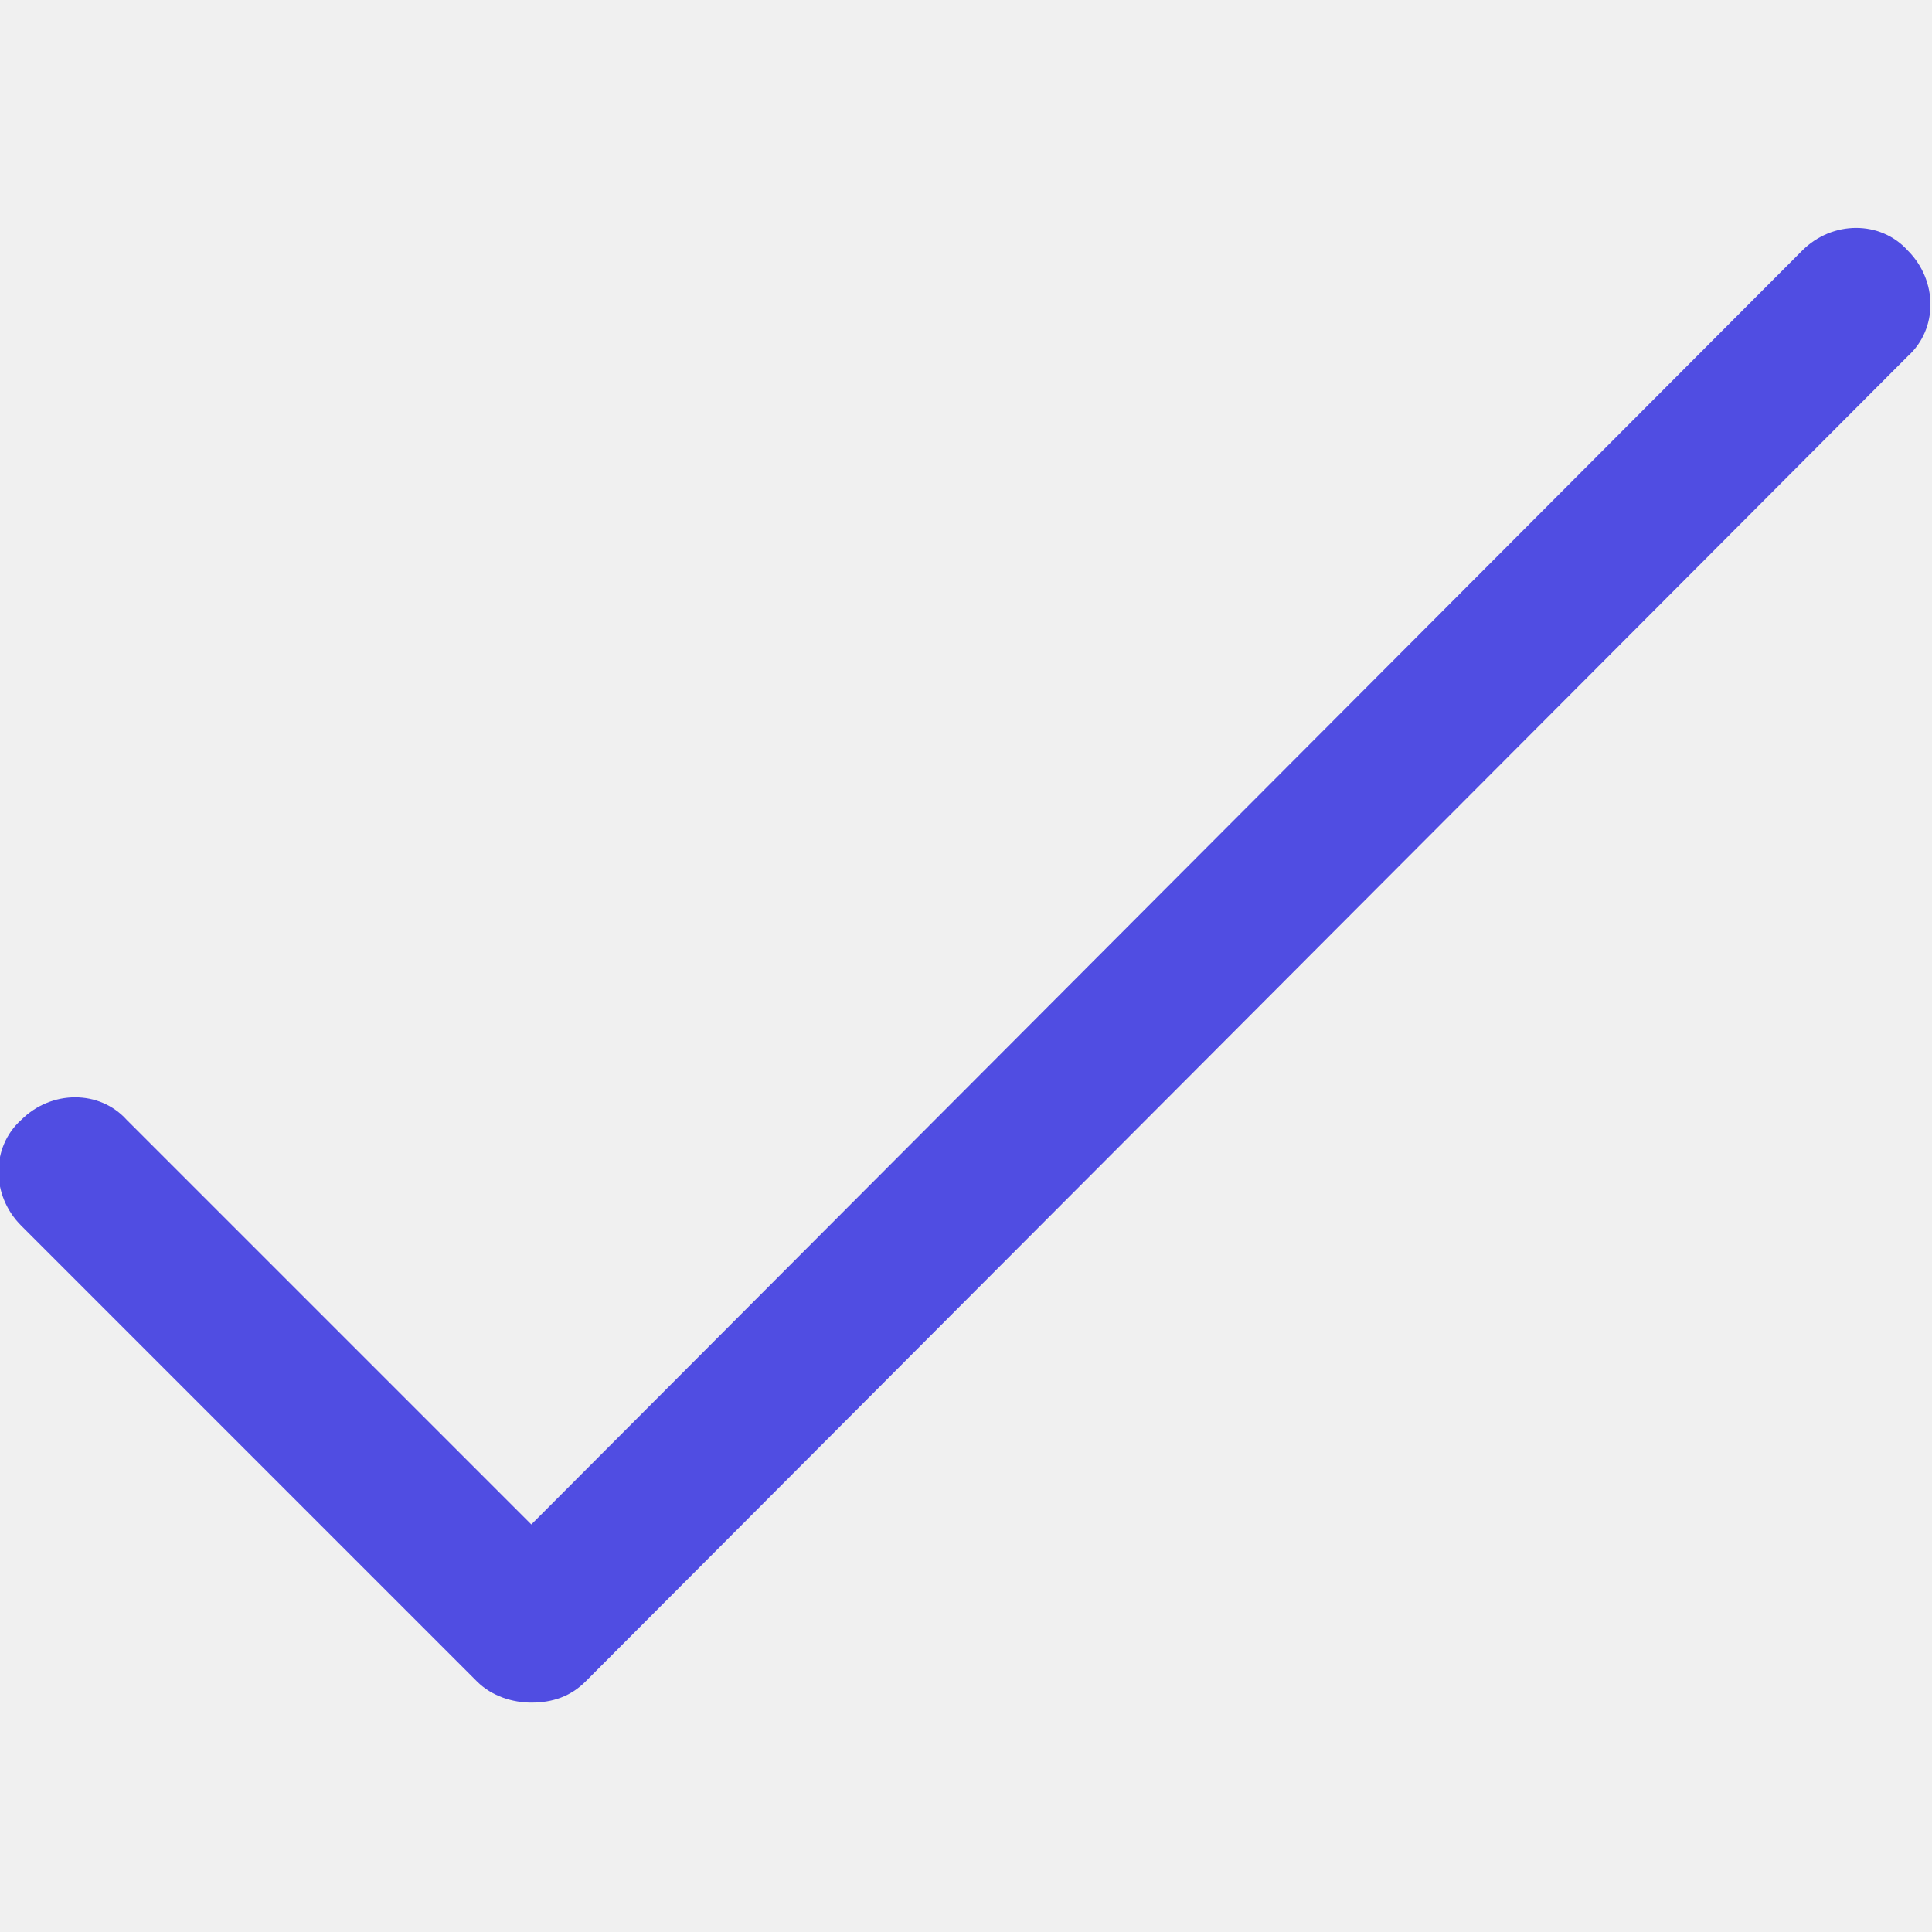
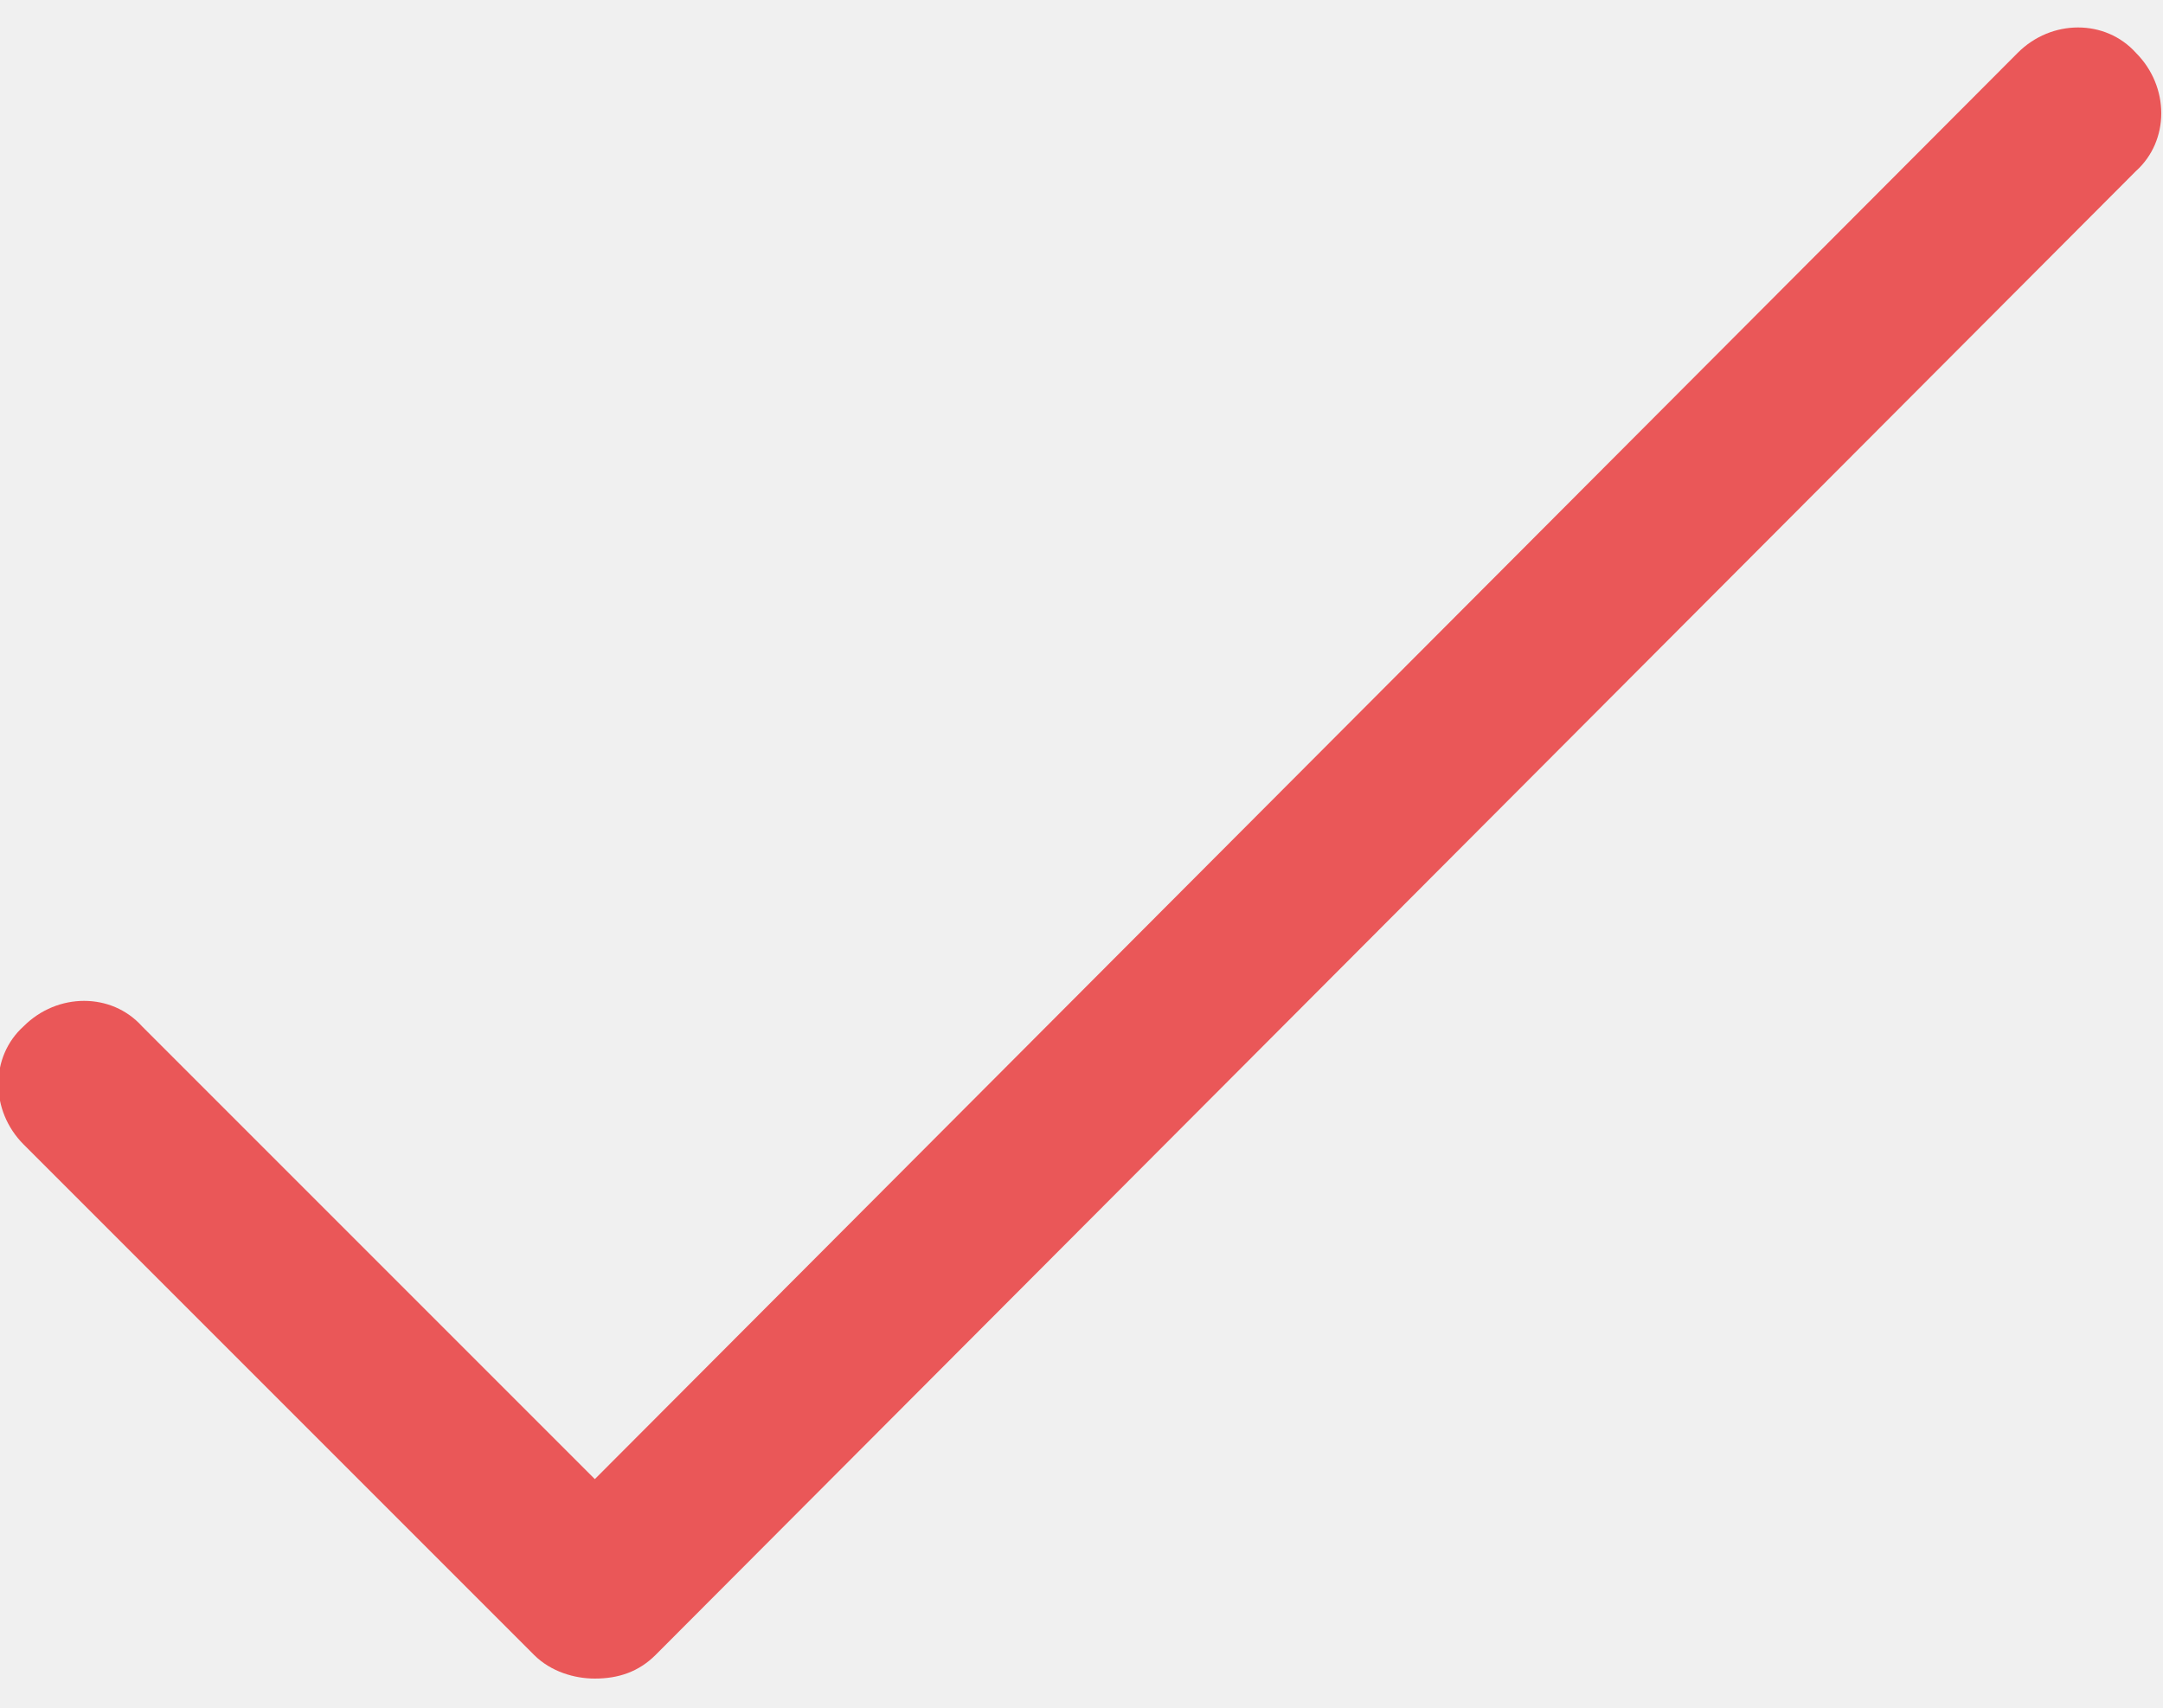
- <svg xmlns="http://www.w3.org/2000/svg" width="19" height="19" viewBox="0 0 19 19" fill="none">
-   <g clip-path="url(#clip0)">
-     <path d="M5.225 16.744C5.047 16.744 4.839 16.684 4.691 16.536L0.208 12.053C-0.089 11.756 -0.089 11.281 0.208 11.014C0.505 10.717 0.98 10.717 1.247 11.014L5.225 14.992L17.724 2.464C18.02 2.167 18.495 2.167 18.762 2.464C19.059 2.761 19.059 3.236 18.762 3.503L5.759 16.536C5.611 16.684 5.433 16.744 5.225 16.744Z" fill="#504DE2" />
+ <svg xmlns="http://www.w3.org/2000/svg" width="19px" height="15px" viewBox="0 0 19 15" version="1.1">
+   <g id="Page-1" stroke="none" stroke-width="1" fill="none" fill-rule="evenodd">
+     <g id="check-highlight" transform="translate(-1, 0)" fill="#EA5758">
+       <path d="M6.225,14.744 C6.047,14.744 5.839,14.684 5.691,14.536 L1.208,10.053 C0.911,9.756 0.911,9.281 1.208,9.014 C1.505,8.717 1.98,8.717 2.247,9.014 L6.225,12.992 L18.724,0.464 C19.02,0.167 19.495,0.167 19.762,0.464 C20.059,0.761 20.059,1.236 19.762,1.503 L6.759,14.536 C6.611,14.684 6.433,14.744 6.225,14.744 Z" id="Path" />
+     </g>
  </g>
-   <defs>
-     <clipPath id="clip0">
-       <rect width="19" height="19" fill="white" />
-     </clipPath>
-   </defs>
</svg>
